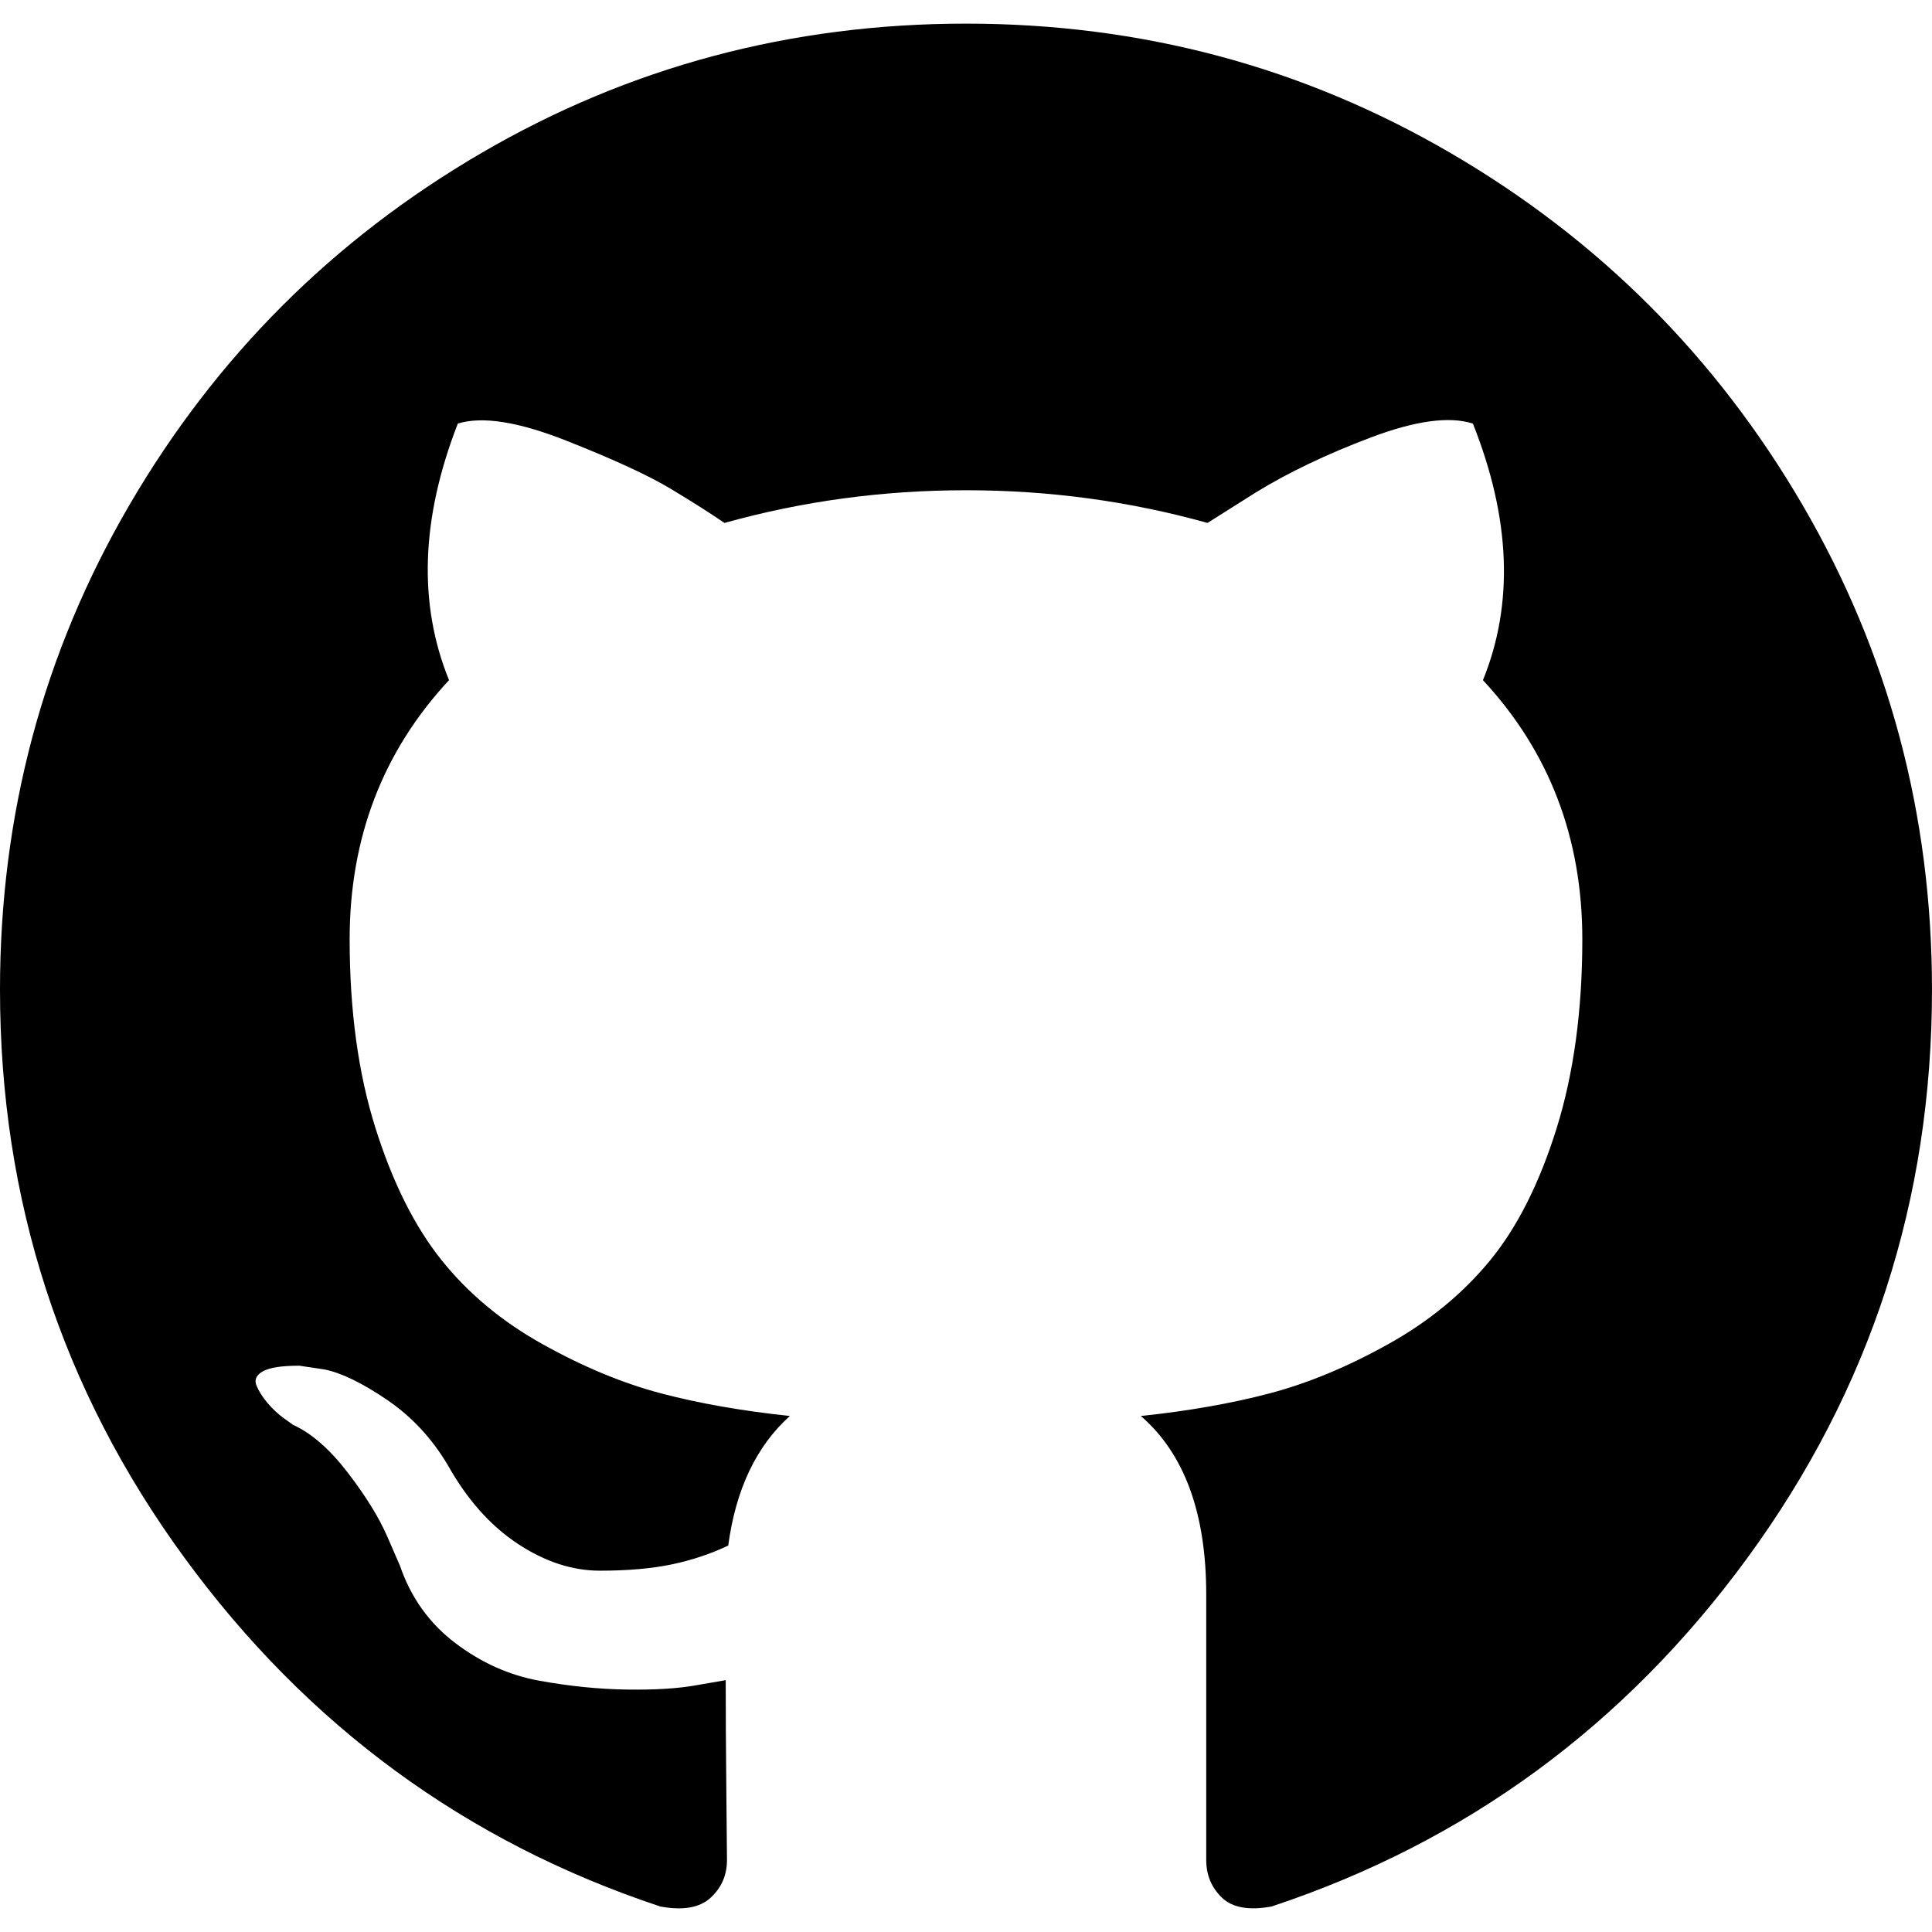
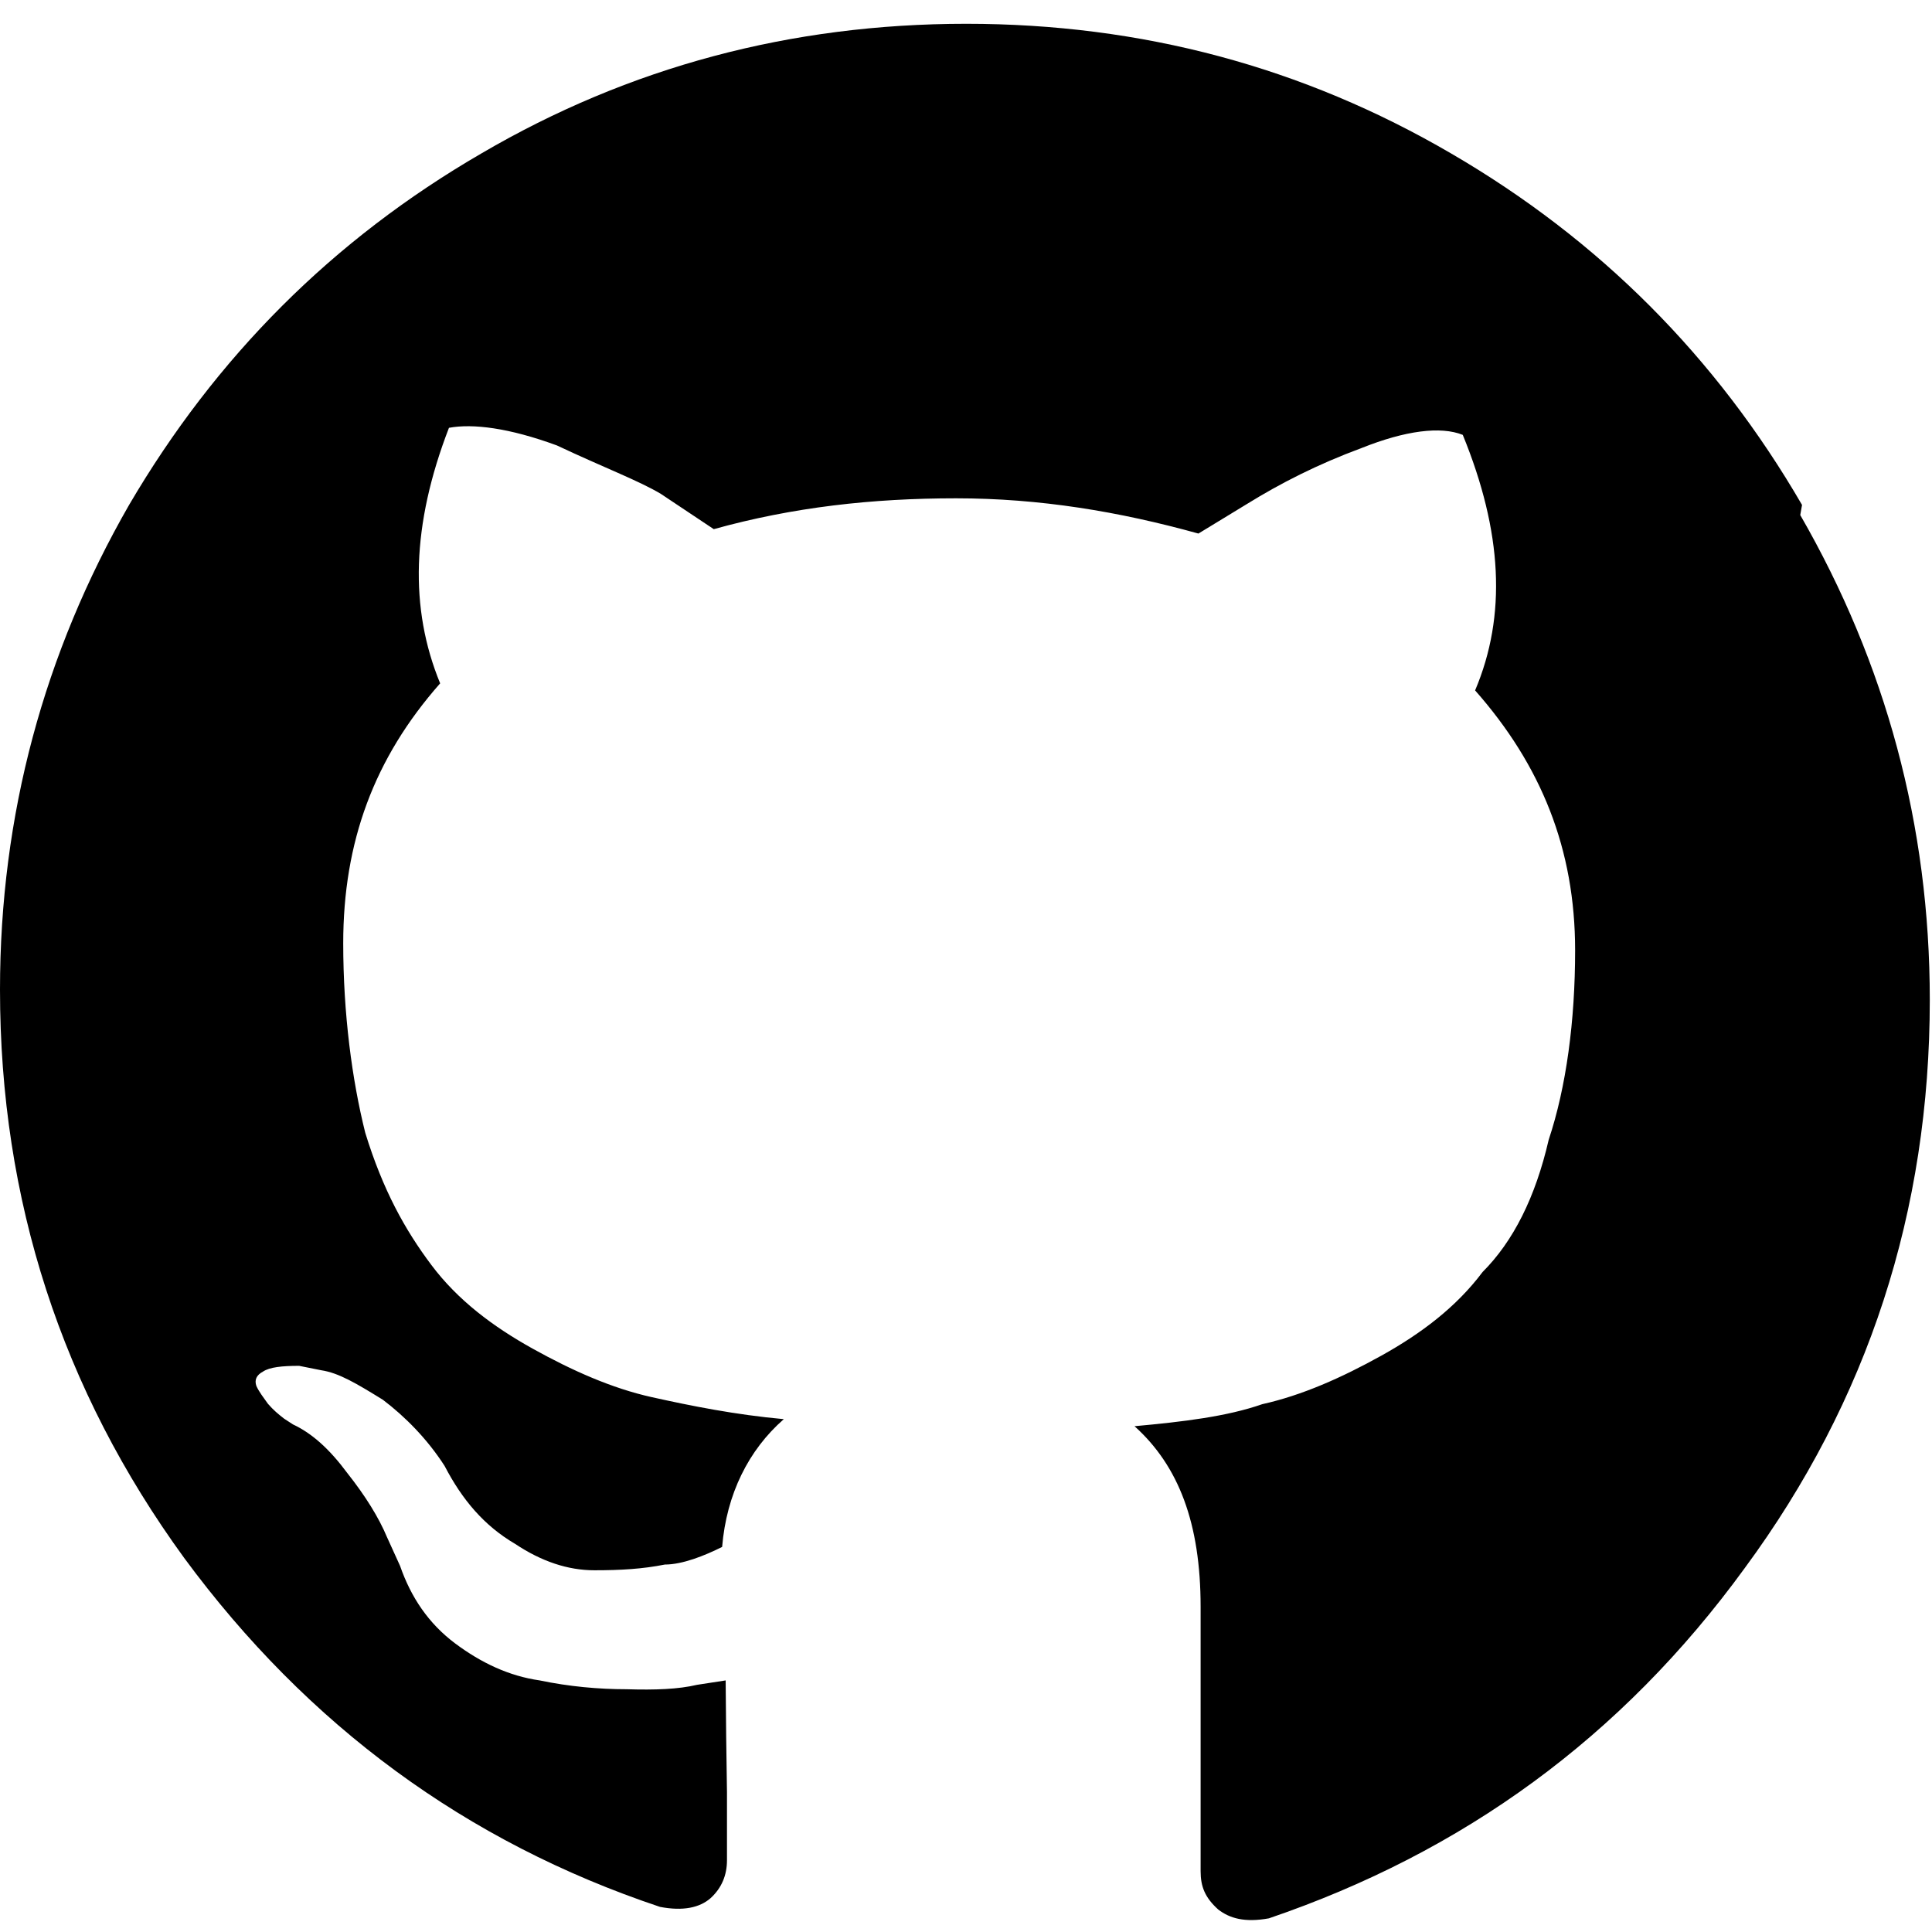
- <svg xmlns="http://www.w3.org/2000/svg" version="1.1" id="Capa_1" x="0px" y="0px" width="438.549px" height="438.549px" viewBox="0 0 438.549 438.549" style="enable-background:new 0 0 438.549 438.549;" xml:space="preserve">
-   <g>
-     <path d="M409.132,114.573c-19.608-33.596-46.205-60.194-79.798-79.8C295.736,15.166,259.057,5.365,219.271,5.365   c-39.781,0-76.472,9.804-110.063,29.408c-33.596,19.605-60.192,46.204-79.8,79.8C9.803,148.168,0,184.854,0,224.63   c0,47.78,13.94,90.745,41.827,128.906c27.884,38.164,63.906,64.572,108.063,79.227c5.14,0.954,8.945,0.283,11.419-1.996   c2.475-2.282,3.711-5.14,3.711-8.562c0-0.571-0.049-5.708-0.144-15.417c-0.098-9.709-0.144-18.179-0.144-25.406l-6.567,1.136   c-4.187,0.767-9.469,1.092-15.846,1c-6.374-0.089-12.991-0.757-19.842-1.999c-6.854-1.231-13.229-4.086-19.13-8.559   c-5.898-4.473-10.085-10.328-12.56-17.556l-2.855-6.57c-1.903-4.374-4.899-9.233-8.992-14.559   c-4.093-5.331-8.232-8.945-12.419-10.848l-1.999-1.431c-1.332-0.951-2.568-2.098-3.711-3.429c-1.142-1.331-1.997-2.663-2.568-3.997   c-0.572-1.335-0.098-2.43,1.427-3.289c1.525-0.859,4.281-1.276,8.28-1.276l5.708,0.853c3.807,0.763,8.516,3.042,14.133,6.851   c5.614,3.806,10.229,8.754,13.846,14.842c4.38,7.806,9.657,13.754,15.846,17.847c6.184,4.093,12.419,6.136,18.699,6.136   c6.28,0,11.704-0.476,16.274-1.423c4.565-0.952,8.848-2.383,12.847-4.285c1.713-12.758,6.377-22.559,13.988-29.41   c-10.848-1.14-20.601-2.857-29.264-5.14c-8.658-2.286-17.605-5.996-26.835-11.14c-9.235-5.137-16.896-11.516-22.985-19.126   c-6.09-7.614-11.088-17.61-14.987-29.979c-3.901-12.374-5.852-26.648-5.852-42.826c0-23.035,7.52-42.637,22.557-58.817   c-7.044-17.318-6.379-36.732,1.997-58.24c5.52-1.715,13.706-0.428,24.554,3.853c10.85,4.283,18.794,7.952,23.84,10.994   c5.046,3.041,9.089,5.618,12.135,7.708c17.705-4.947,35.976-7.421,54.818-7.421s37.117,2.474,54.823,7.421l10.849-6.849   c7.419-4.57,16.18-8.758,26.262-12.565c10.088-3.805,17.802-4.853,23.134-3.138c8.562,21.509,9.325,40.922,2.279,58.24   c15.036,16.18,22.559,35.787,22.559,58.817c0,16.178-1.958,30.497-5.853,42.966c-3.9,12.471-8.941,22.457-15.125,29.979   c-6.191,7.521-13.901,13.85-23.131,18.986c-9.232,5.14-18.182,8.85-26.84,11.136c-8.662,2.286-18.415,4.004-29.263,5.146   c9.894,8.562,14.842,22.077,14.842,40.539v60.237c0,3.422,1.19,6.279,3.572,8.562c2.379,2.279,6.136,2.95,11.276,1.995   c44.163-14.653,80.185-41.062,108.068-79.226c27.88-38.161,41.825-81.126,41.825-128.906   C438.536,184.851,428.728,148.168,409.132,114.573z" />
-   </g>
-   <g>
- </g>
-   <g>
- </g>
-   <g>
- </g>
-   <g>
- </g>
-   <g>
- </g>
-   <g>
- </g>
-   <g>
- </g>
-   <g>
- </g>
-   <g>
- </g>
-   <g>
- </g>
-   <g>
- </g>
-   <g>
- </g>
-   <g>
- </g>
-   <g>
- </g>
-   <g>
- </g>
+ <svg xmlns="http://www.w3.org/2000/svg" width="438.5" height="438.5">
+   <path d="M409 114.6c-19.5-33.6-46-60.2-79.7-79.8-33.6-19.6-70.2-29.4-110-29.4s-76.5 9.8-110 29.4C75.5 54.4 49 81 29.3 114.6 10 148.2 0 185 0 224.6c0 47.8 14 90.8 41.8 129 28 38 64 64.5 108 79.2 5.2 1 9 .2 11.5-2 2.5-2.3 3.7-5.2 3.7-8.6v-15.4a2549.8 2549.8 0 0 1-.3-25.4l-6.5 1c-4.2 1-9.5 1.2-16 1-6.3 0-13-.6-19.7-2-7-1-13.3-4-19.2-8.4-6-4.5-10-10.4-12.5-17.6l-3-6.6c-1.8-4.3-4.8-9.2-9-14.5-4-5.4-8-9-12.3-11l-2-1.3c-1.3-1-2.5-2-3.7-3.4-1-1.4-2-2.7-2.6-4-.5-1.4 0-2.5 1.5-3.3 1.5-1 4.3-1.3 8.2-1.3l5 1c4 .6 8 3 14 6.7 5 3.8 10 8.8 14 15 4 7.7 9 13.6 16 17.7 6 4 12 6 18 6s11-.3 16-1.3c4 0 9-2 13-4 1-12 6-22 14-29-11-1-21-3-30-5s-18-6-27-11-17-11-23-19-11-17-15-30c-3-12-5-27-5-43 0-23 7-42 22-59-7-17-6.5-36 2-58 5.4-1 13.6 0 24.5 4 10.6 5 18.6 8 23.6 11l12 8c18-5 36-7 55-7s37 3 55 8l11-6.7c7.6-4.7 16-9 26-12.7 10-4 18-5 23-3 9 22 10 41 2.8 58 15 17 22.7 36 22.7 59 0 16-2 31-6 43-3 13-8 23-15 30-6 8-14 14-23 19s-18 9-27 11c-8 2.8-18 4-29 5 10 9 15 22 15 41v60c0 3.5 1 6 4 8.7 2.6 2 6 3 11.5 2 44-15 80-41 108-79.5 28-38 42-81 42-129 0-39.6-10-76.3-29.4-110z" />
</svg>
